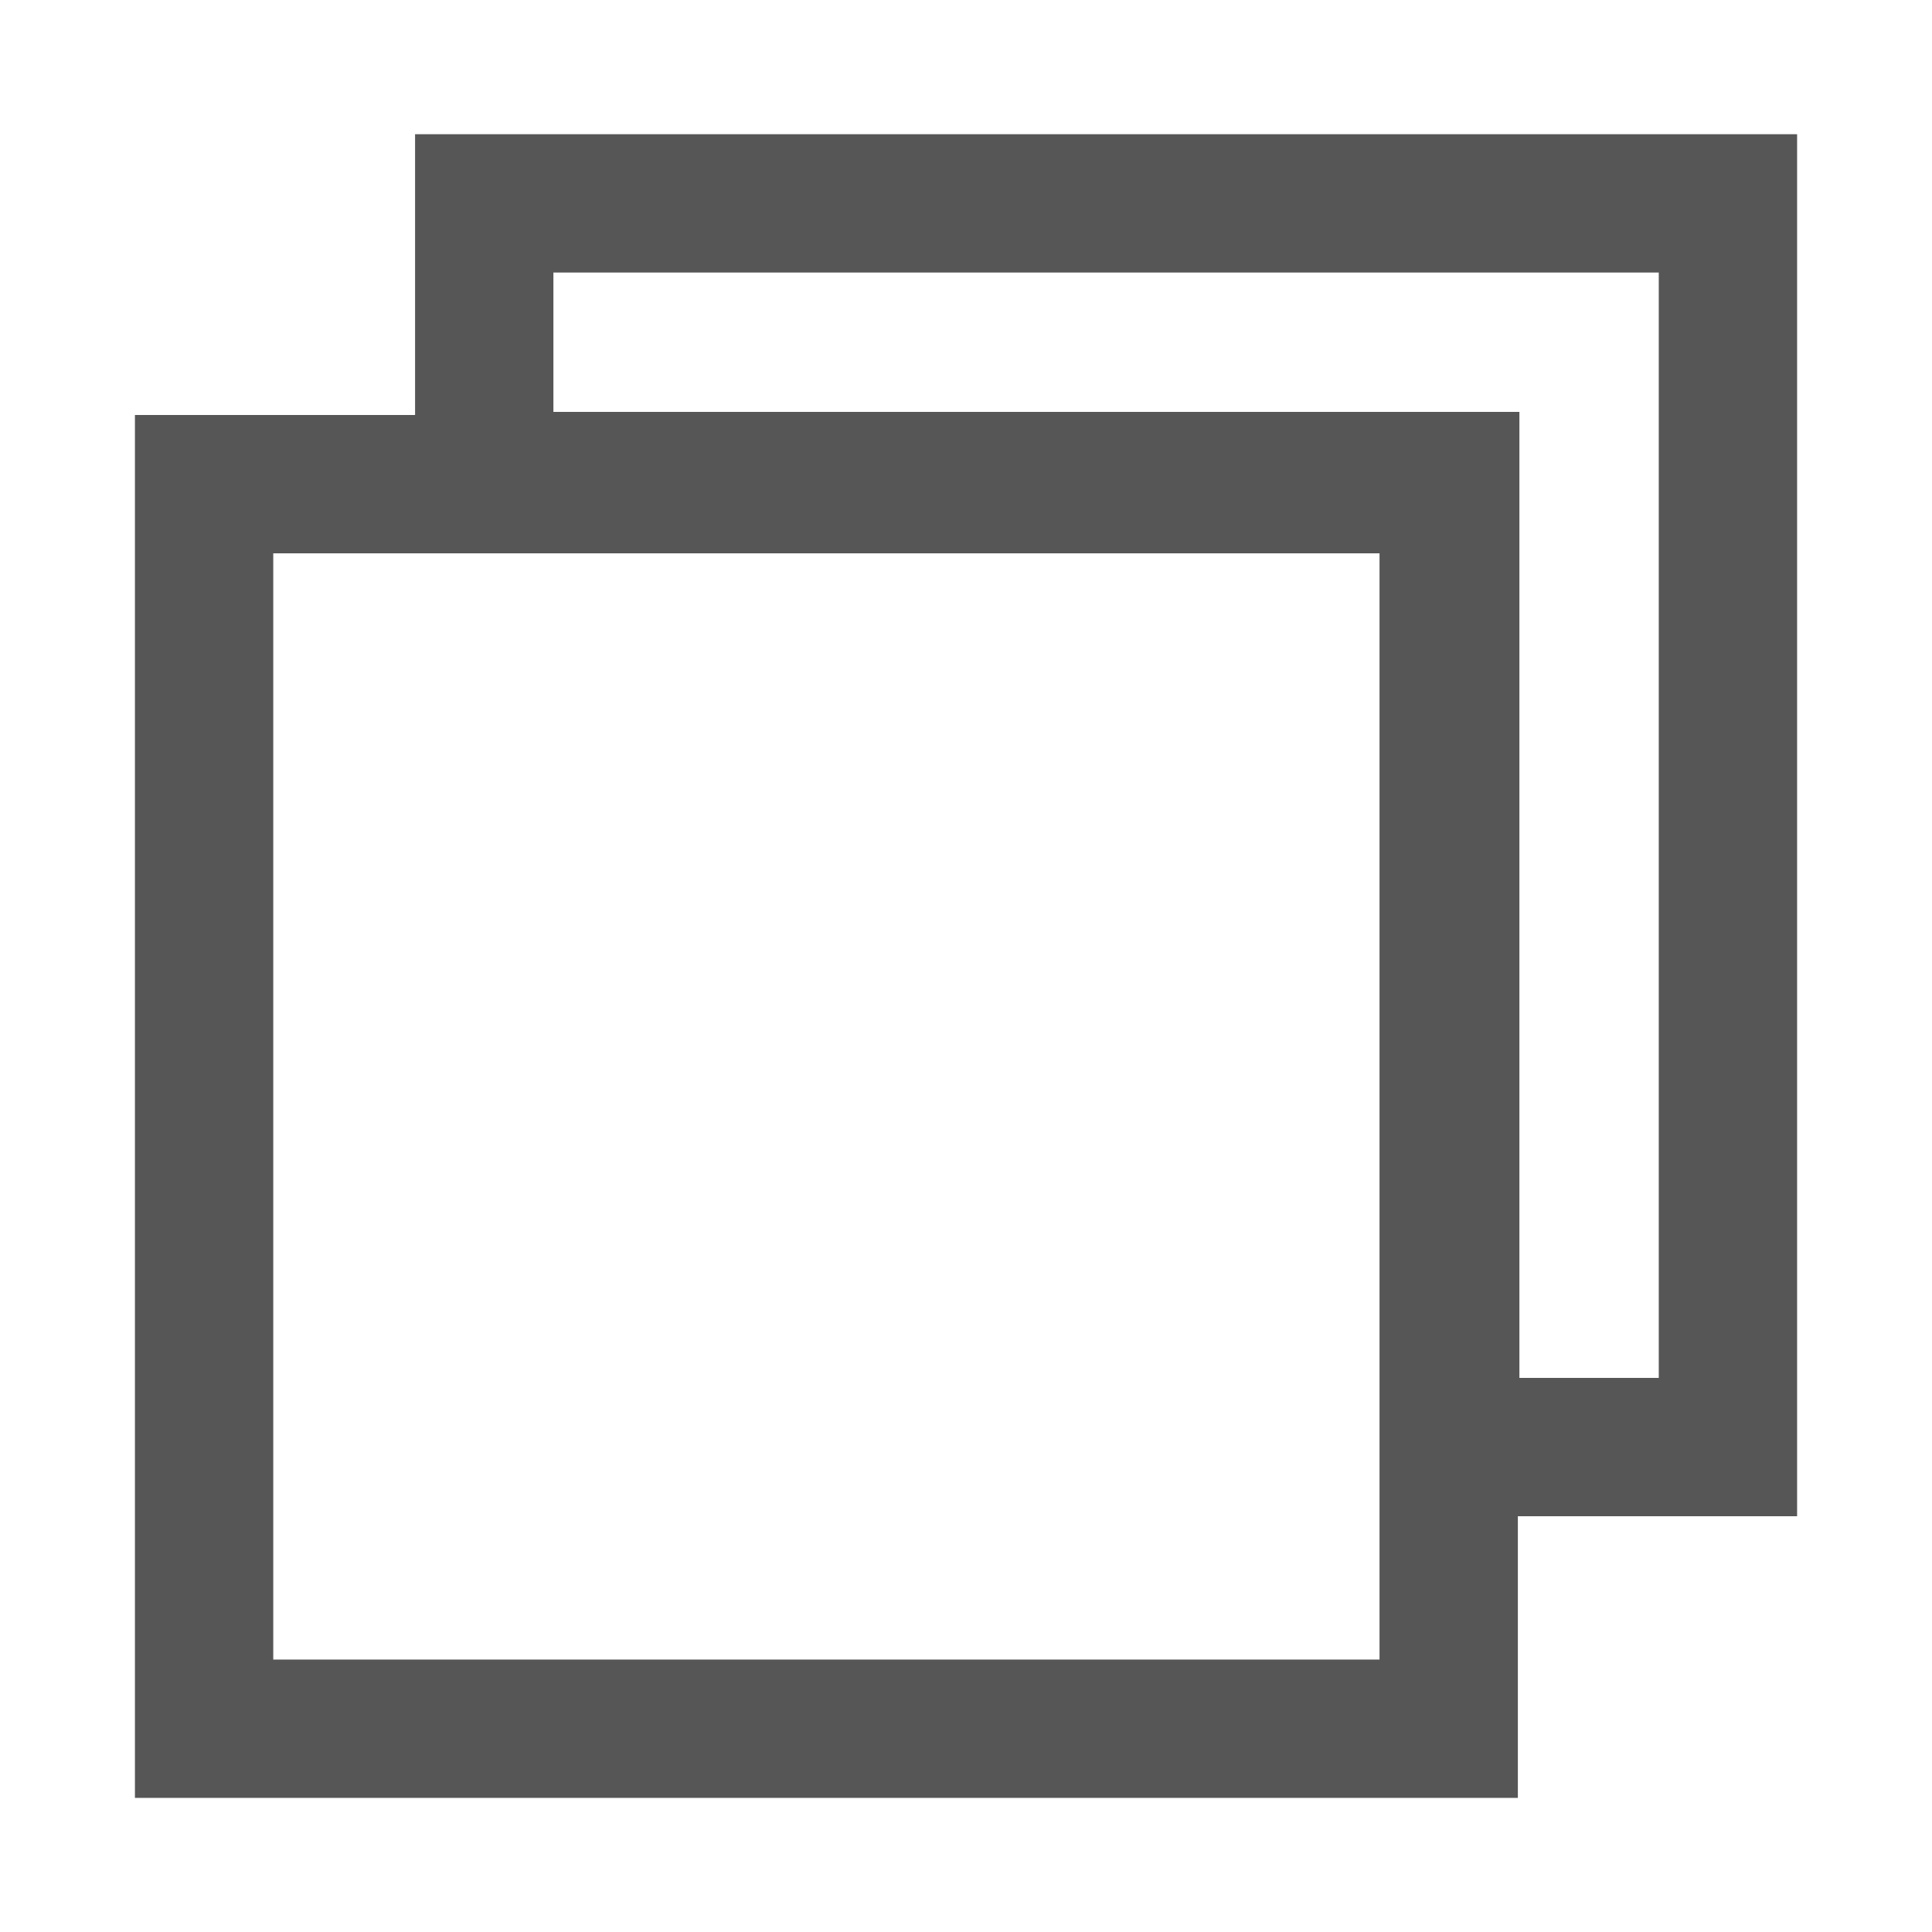
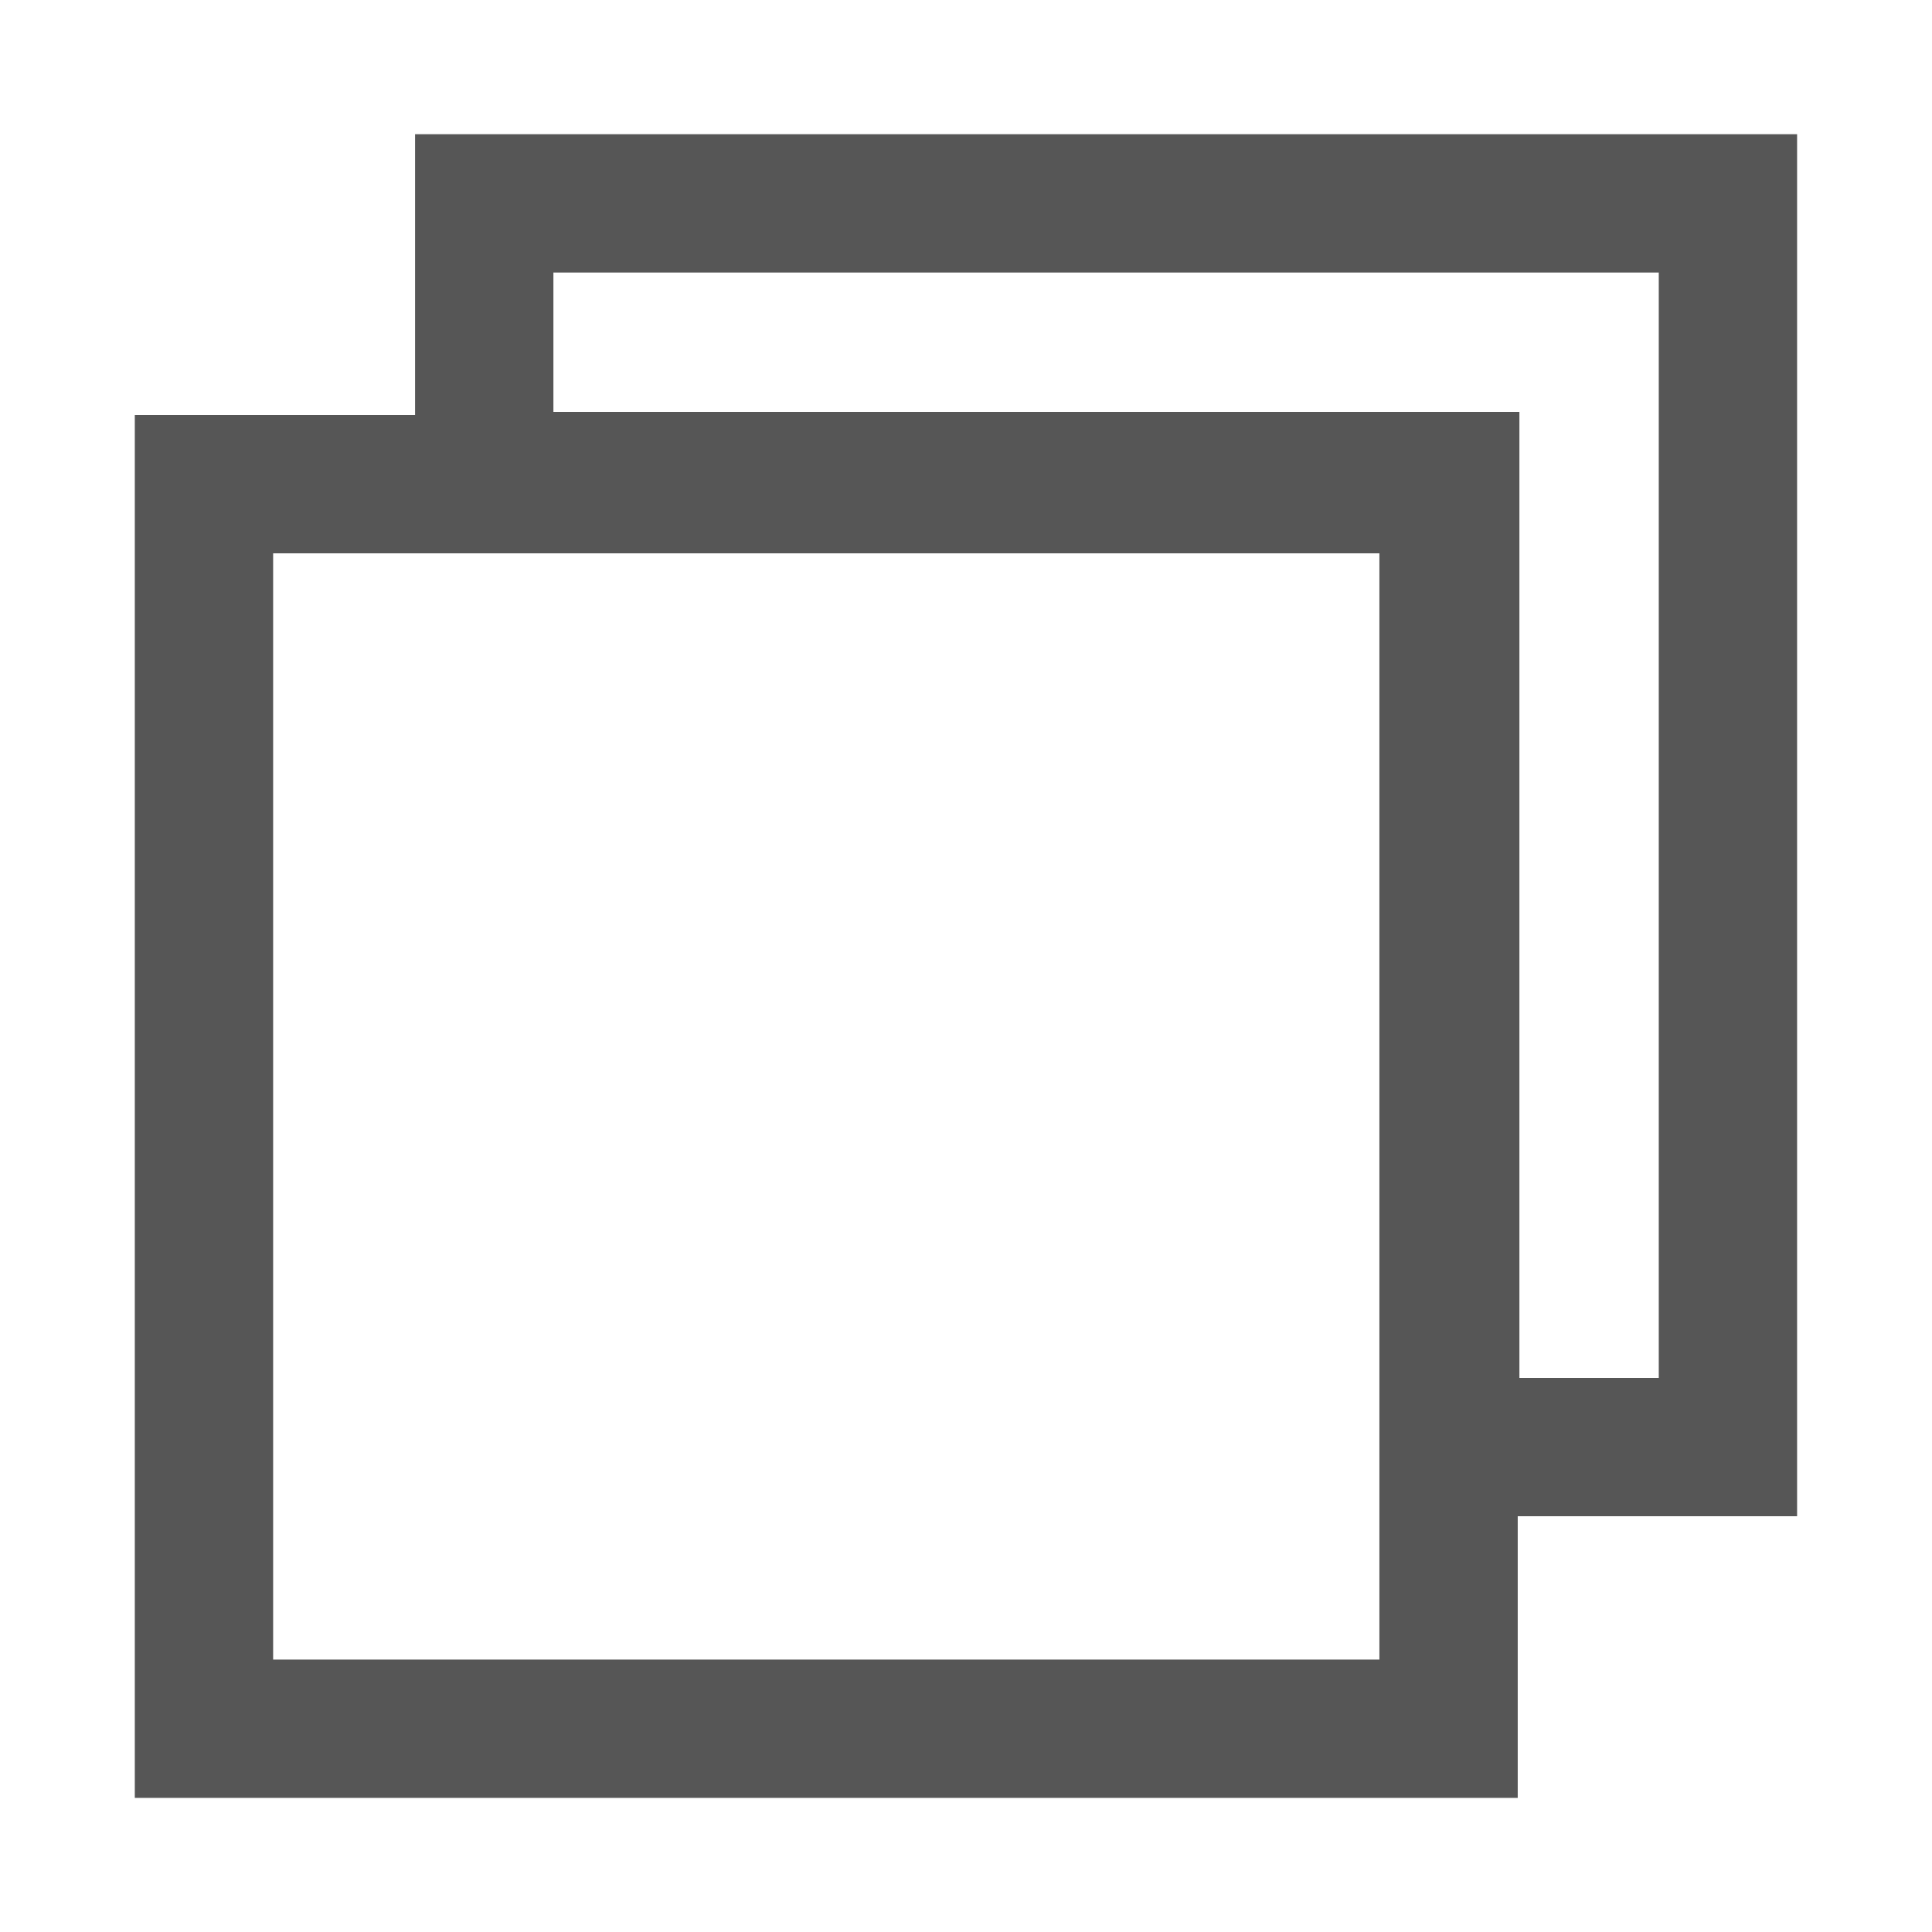
- <svg xmlns="http://www.w3.org/2000/svg" width="15" height="15" id="svg17805" version="1.1">
-   <defs id="defs17807" />
-   <g id="layer1" transform="translate(-159.6436,-100.308)">
-     <g id="g18109" transform="translate(-279.1408,-255.125)">
-       <rect y="359.192" x="440.369" height="9.663" width="9.663" id="rect8974-9-6-80-1-7" style="color:#000000;fill:none;stroke:#565656;stroke-width:1.074;stroke-linecap:round;stroke-linejoin:miter;stroke-miterlimit:4;stroke-opacity:1;stroke-dasharray:none;stroke-dashoffset:0;marker:none;visibility:visible;display:inline;overflow:visible;enable-background:accumulate" />
-       <path id="rect8974-5-0-4-9-8" d="m 442.544,357.012 0,2.156 7.5,0 0,7.5 2.156,0 0,-9.656 -9.656,0 z" style="color:#000000;fill:none;stroke:#565656;stroke-width:1.074;stroke-linecap:round;stroke-linejoin:miter;stroke-miterlimit:4;stroke-opacity:1;stroke-dasharray:none;stroke-dashoffset:0;marker:none;visibility:visible;display:inline;overflow:visible;enable-background:accumulate" />
+ <svg xmlns="http://www.w3.org/2000/svg" version="1.1" width="15" height="15" viewBox="0 0 15 15" id="svg17805" xml:space="preserve">
+   <defs id="defs8" />
+   <g transform="translate(-159.6436,-100.308)" id="layer1">
+     <g transform="translate(-279.1408,-255.125)" id="g18109">
+       <rect width="9.663" height="9.663" x="440.368" y="359.192" id="rect8974-9-6-80-1-7" style="fill:none;stroke:#565656;stroke-width:1.074;stroke-linecap:round" />
+       <path d="m 442.544,357.012 v 2.156 h 7.5 v 7.5 h 2.156 v -9.656 h -9.656 z" id="rect8974-5-0-4-9-8" style="fill:none;stroke:#565656;stroke-width:1.074;stroke-linecap:round" />
    </g>
  </g>
</svg>
